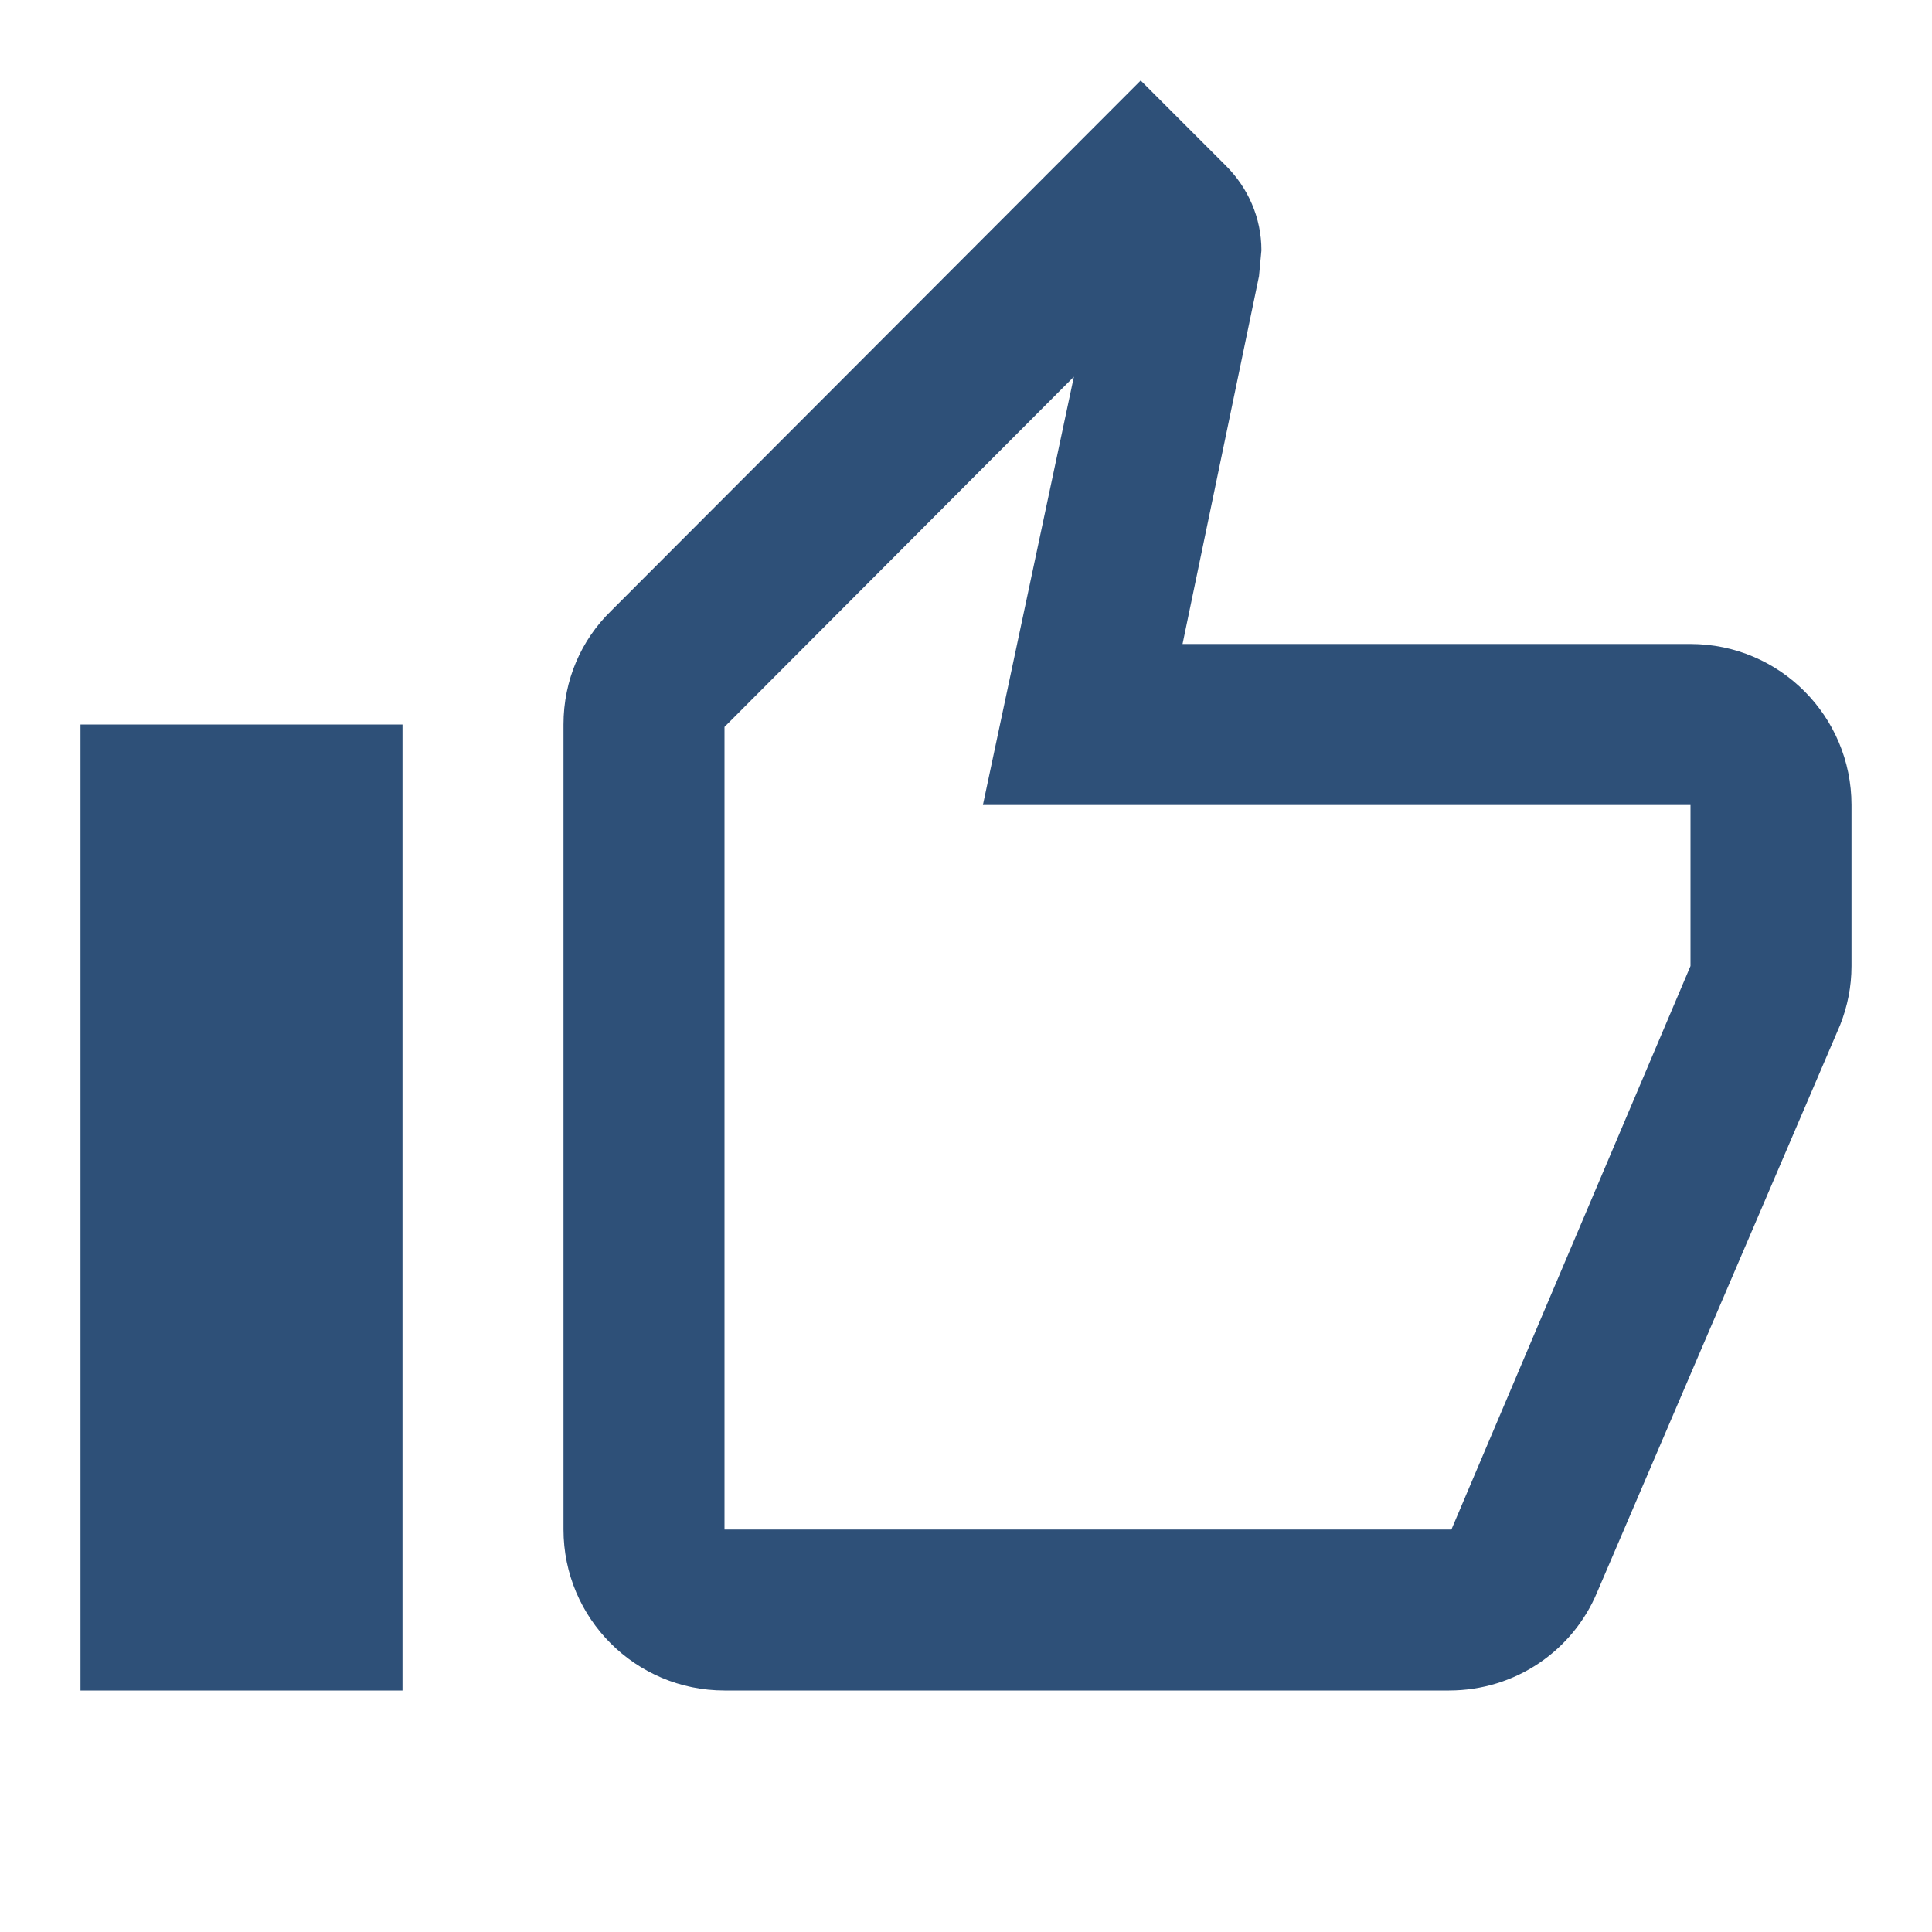
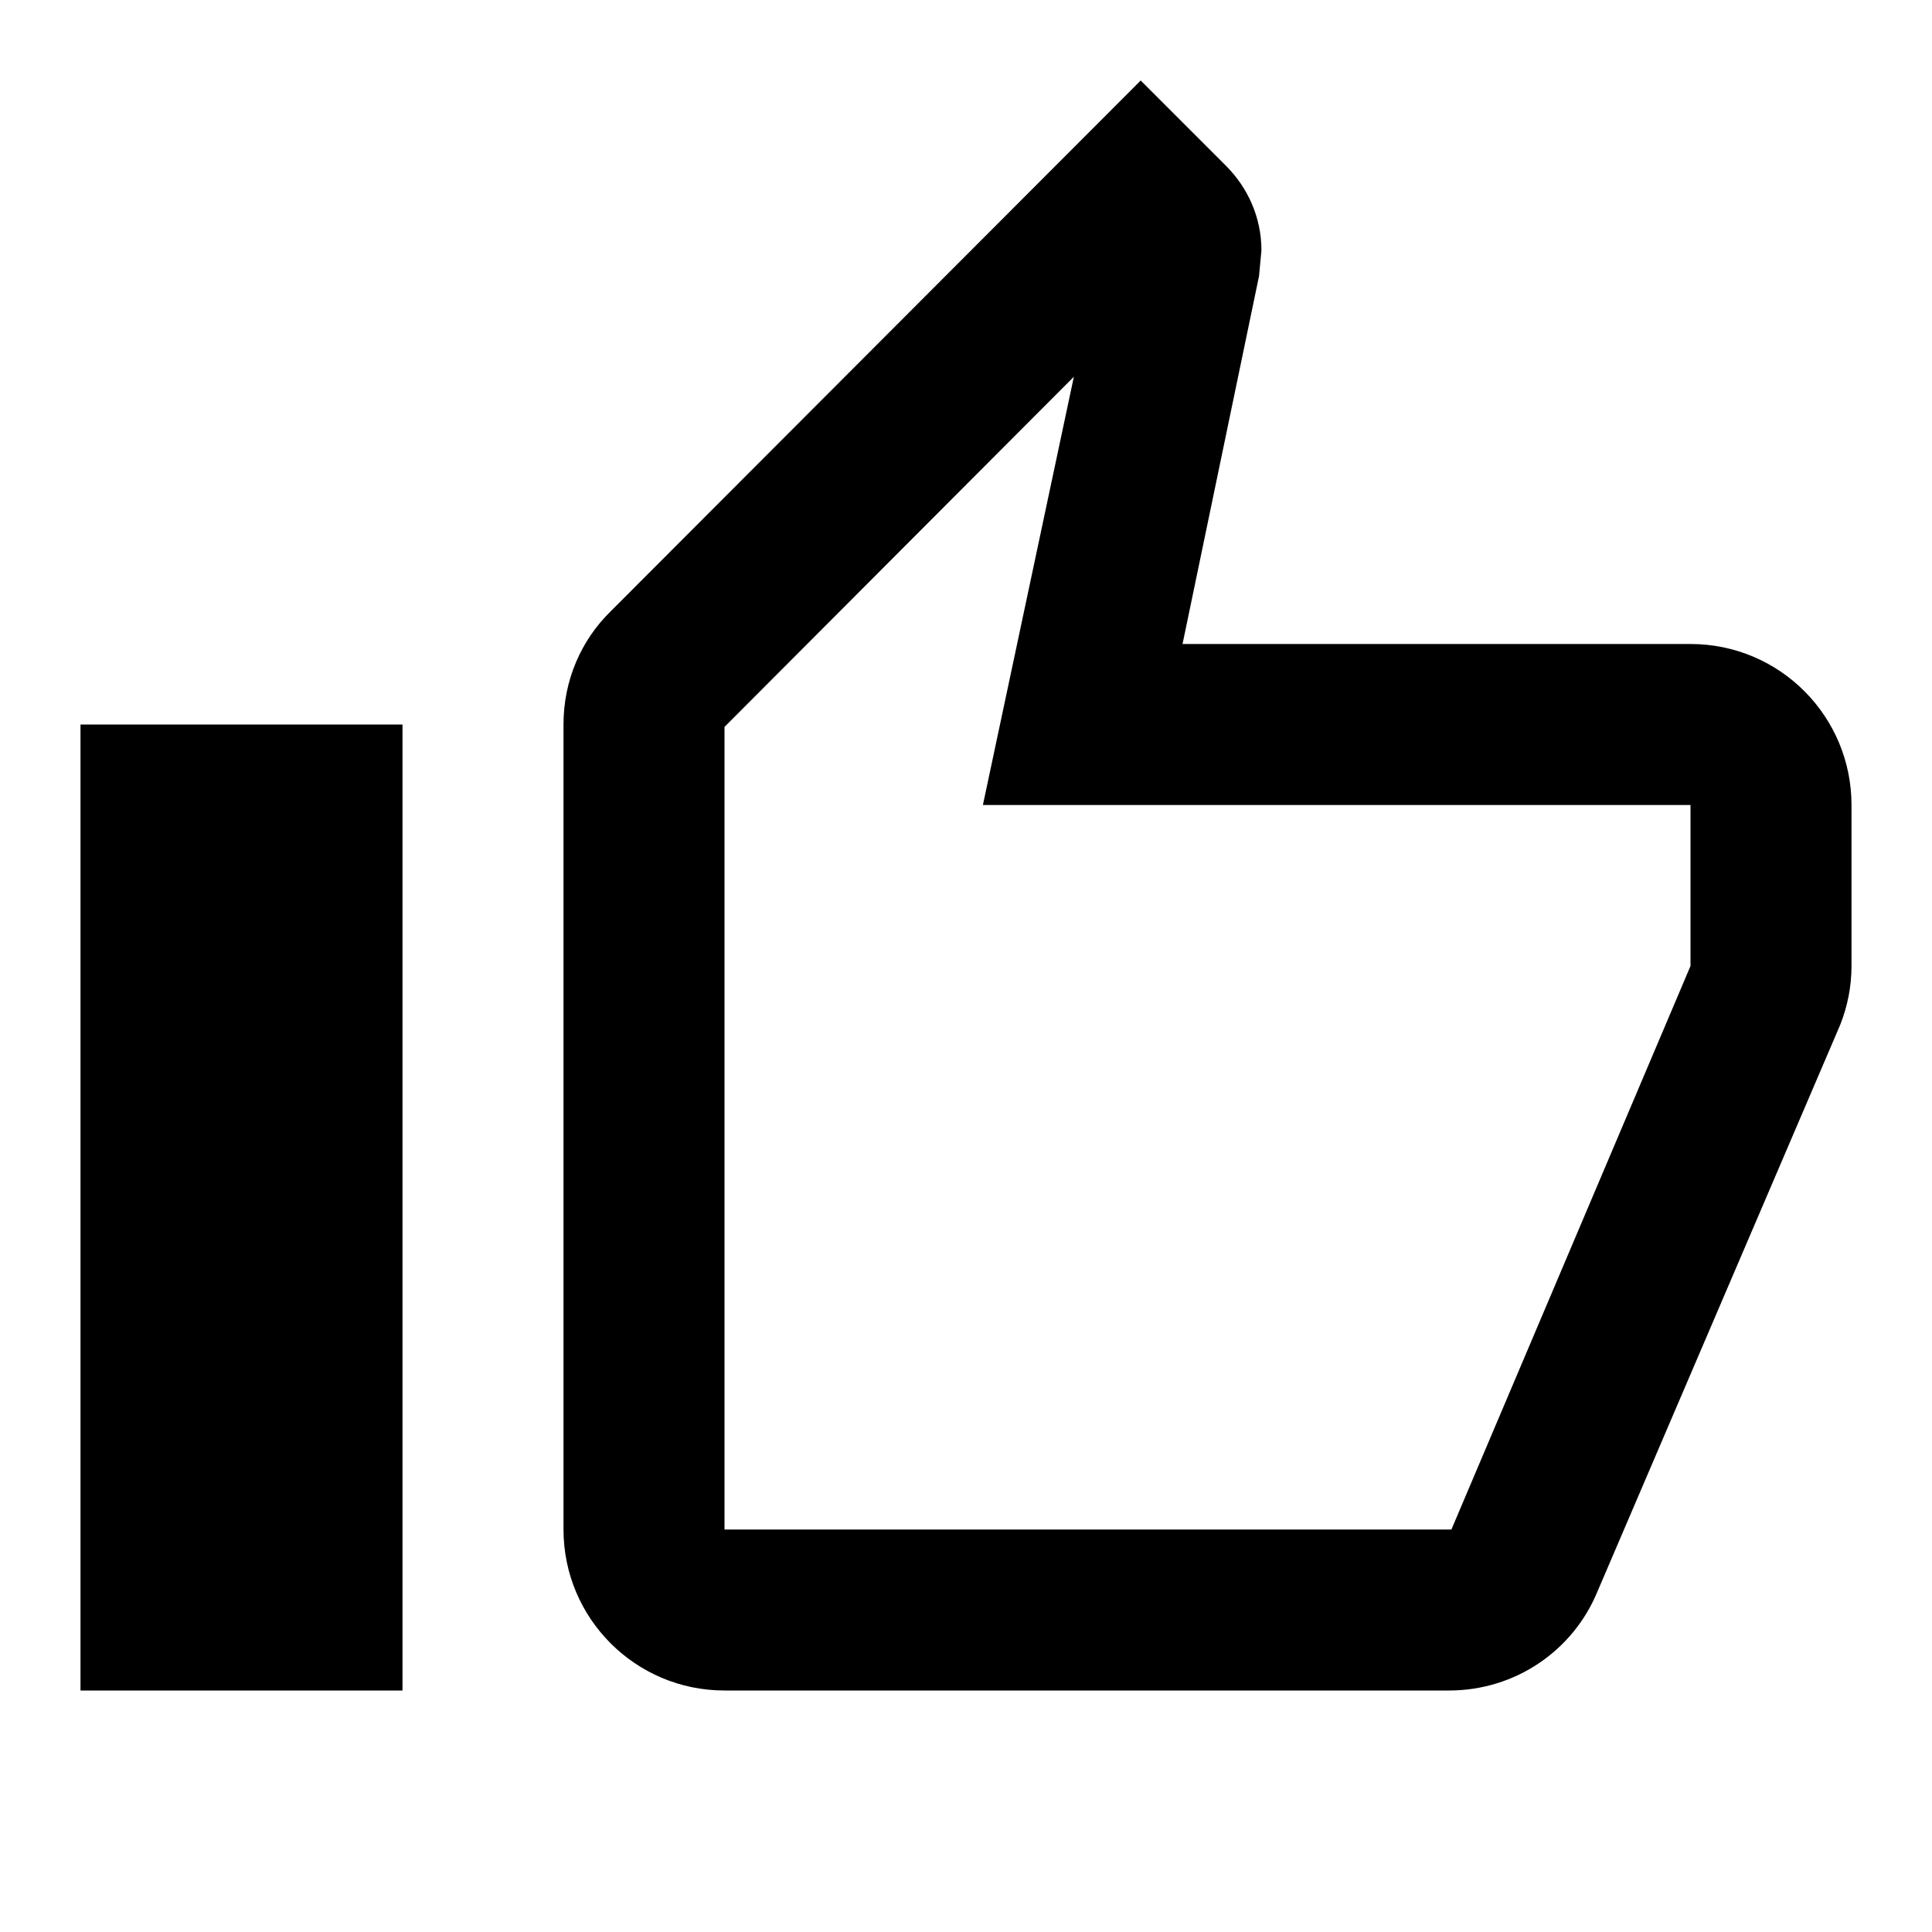
<svg xmlns="http://www.w3.org/2000/svg" version="1.1" width="40" height="40" viewBox="0 0 24 24">
-   <path fill="#2e5078" d="M5,9V21H1V9H5M9,21A2,2 0 0,1 7,19V9C7,8.45 7.22,7.95 7.59,7.59L14.17,1L15.23,2.06C15.5,2.33 15.67,2.7 15.67,3.11L15.64,3.43L14.69,8H21C22.11,8 23,8.9 23,10V12C23,12.26 22.95,12.5 22.86,12.73L19.84,19.78C19.54,20.5 18.83,21 18,21H9M9,19H18.03L21,12V10H12.21L13.34,4.68L9,9.03V19Z" />
+   <path d="M5,9V21H1V9H5M9,21A2,2 0 0,1 7,19V9C7,8.45 7.22,7.95 7.59,7.59L14.17,1L15.23,2.06C15.5,2.33 15.67,2.7 15.67,3.11L15.64,3.43L14.69,8H21C22.11,8 23,8.9 23,10V12C23,12.26 22.95,12.5 22.86,12.73L19.84,19.78C19.54,20.5 18.83,21 18,21H9M9,19H18.03L21,12V10H12.21L13.34,4.68L9,9.03V19Z" />
</svg>
